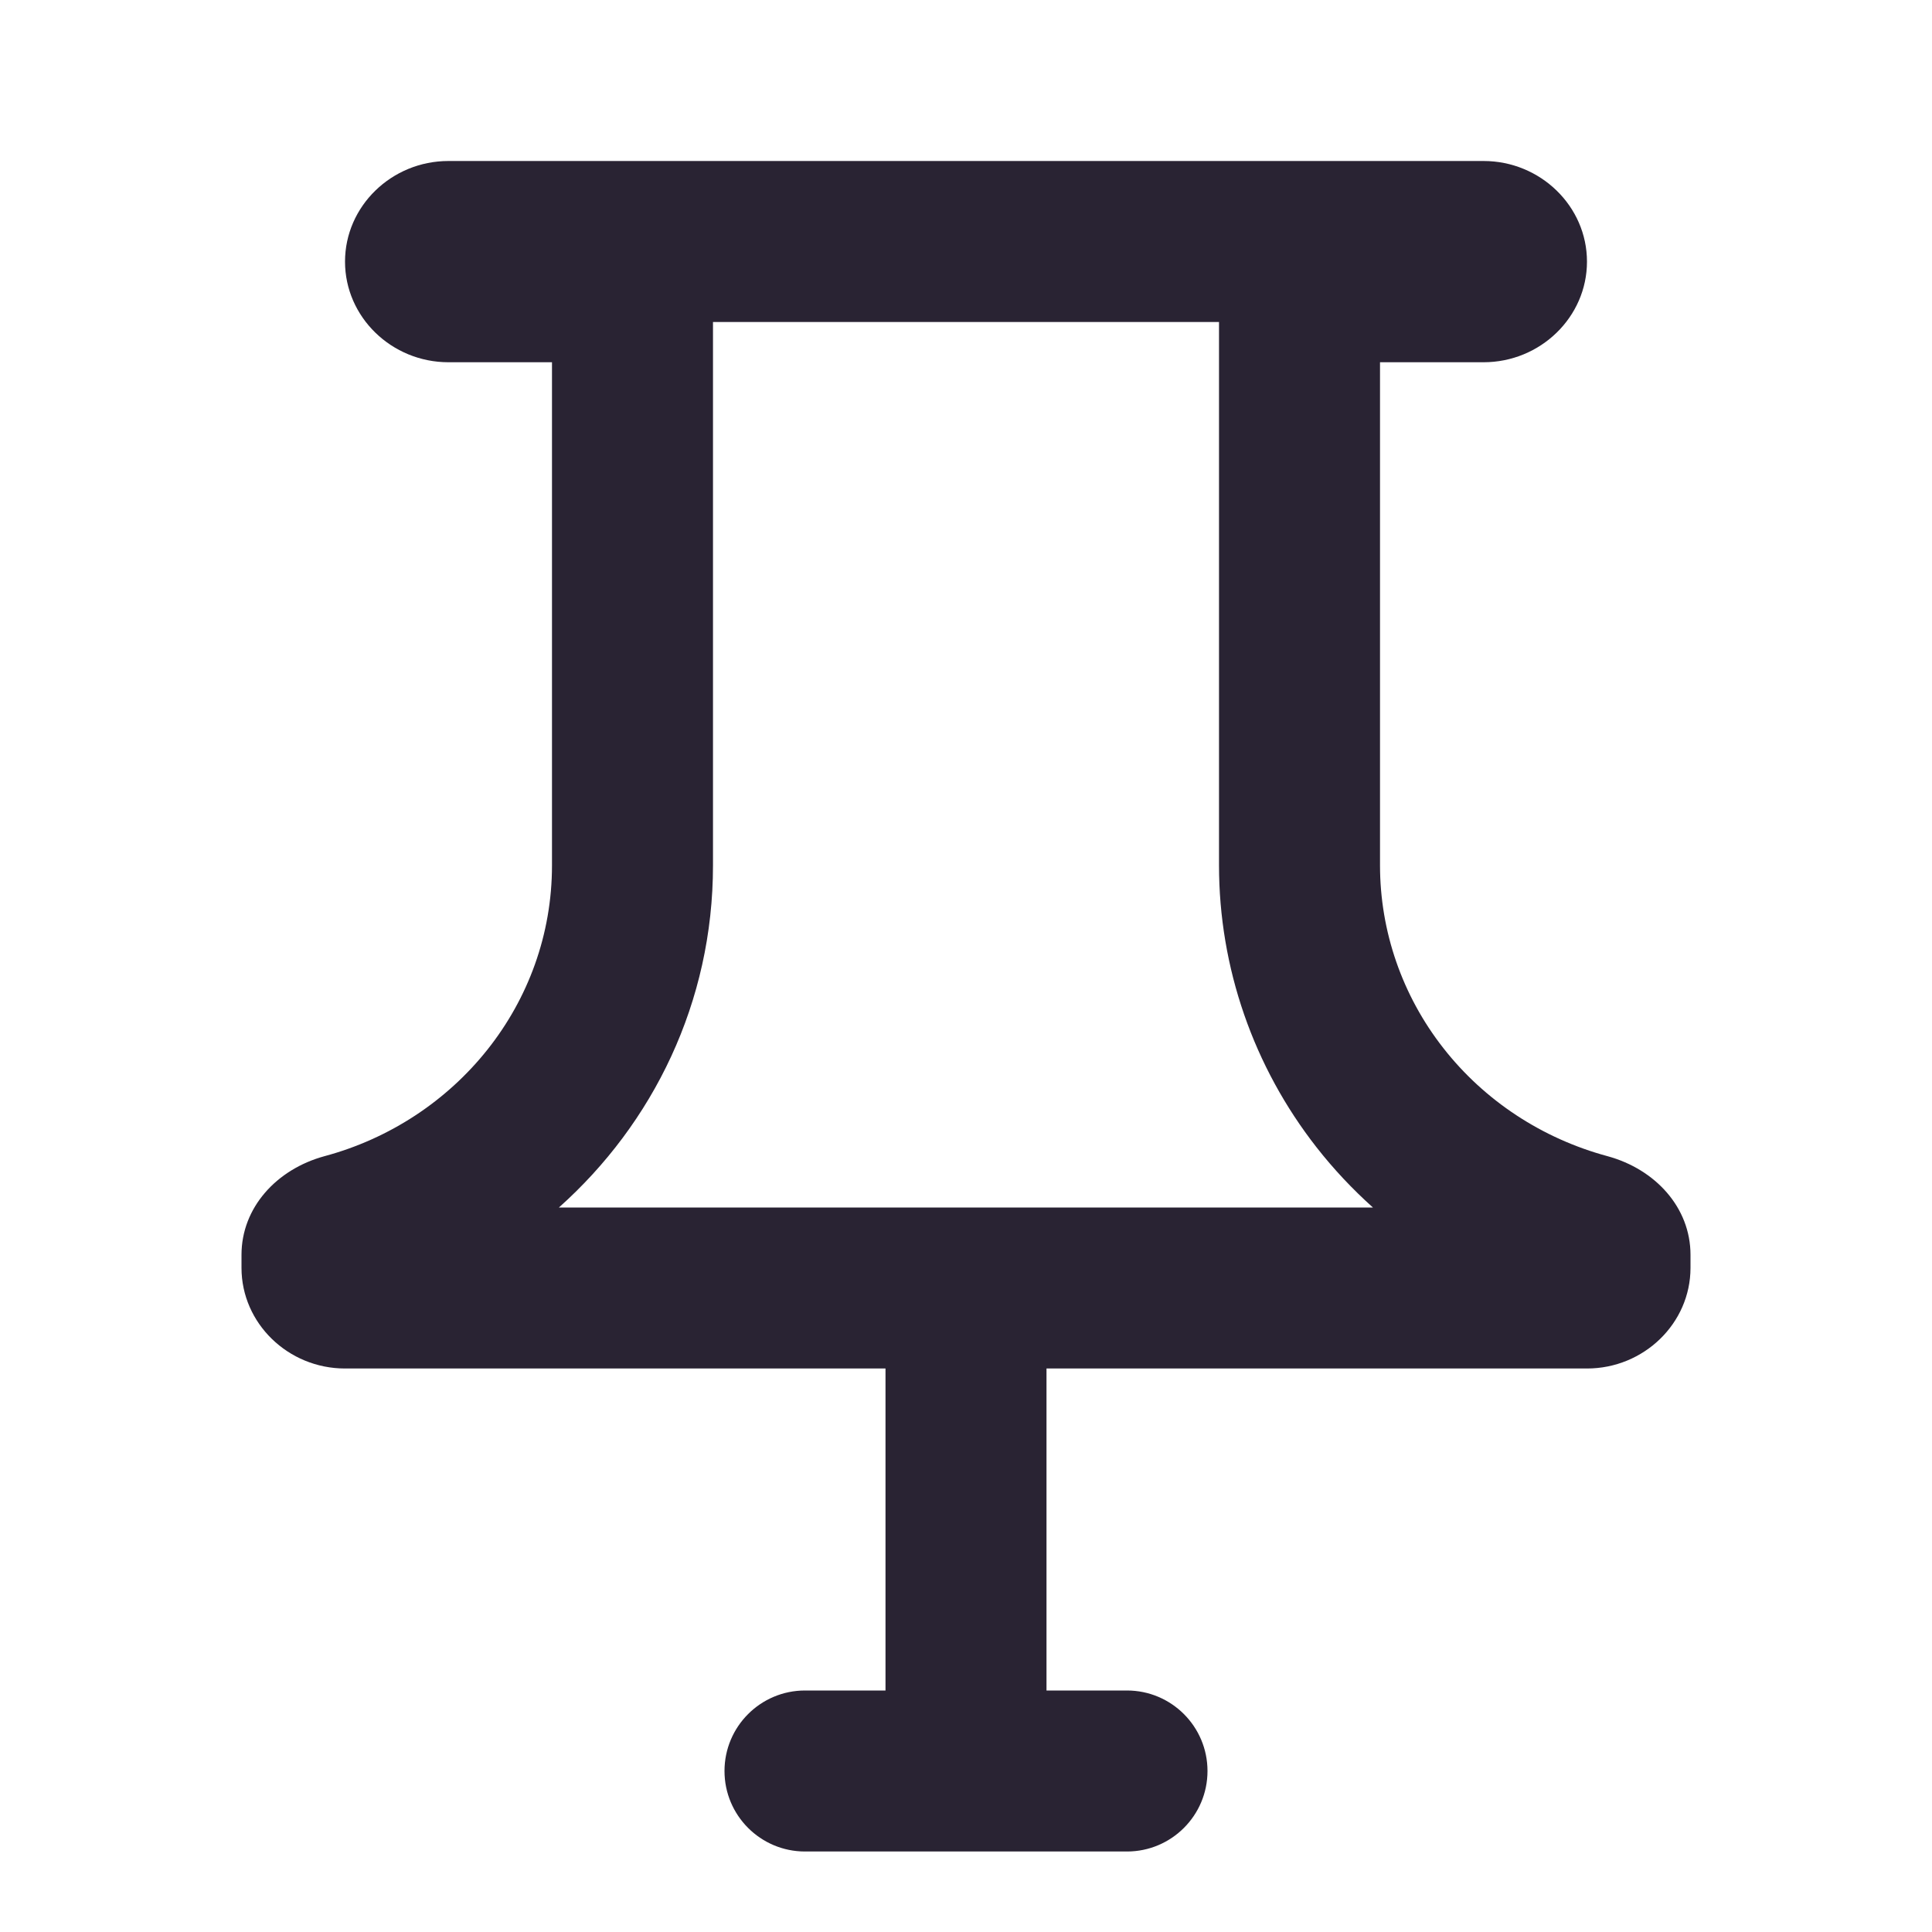
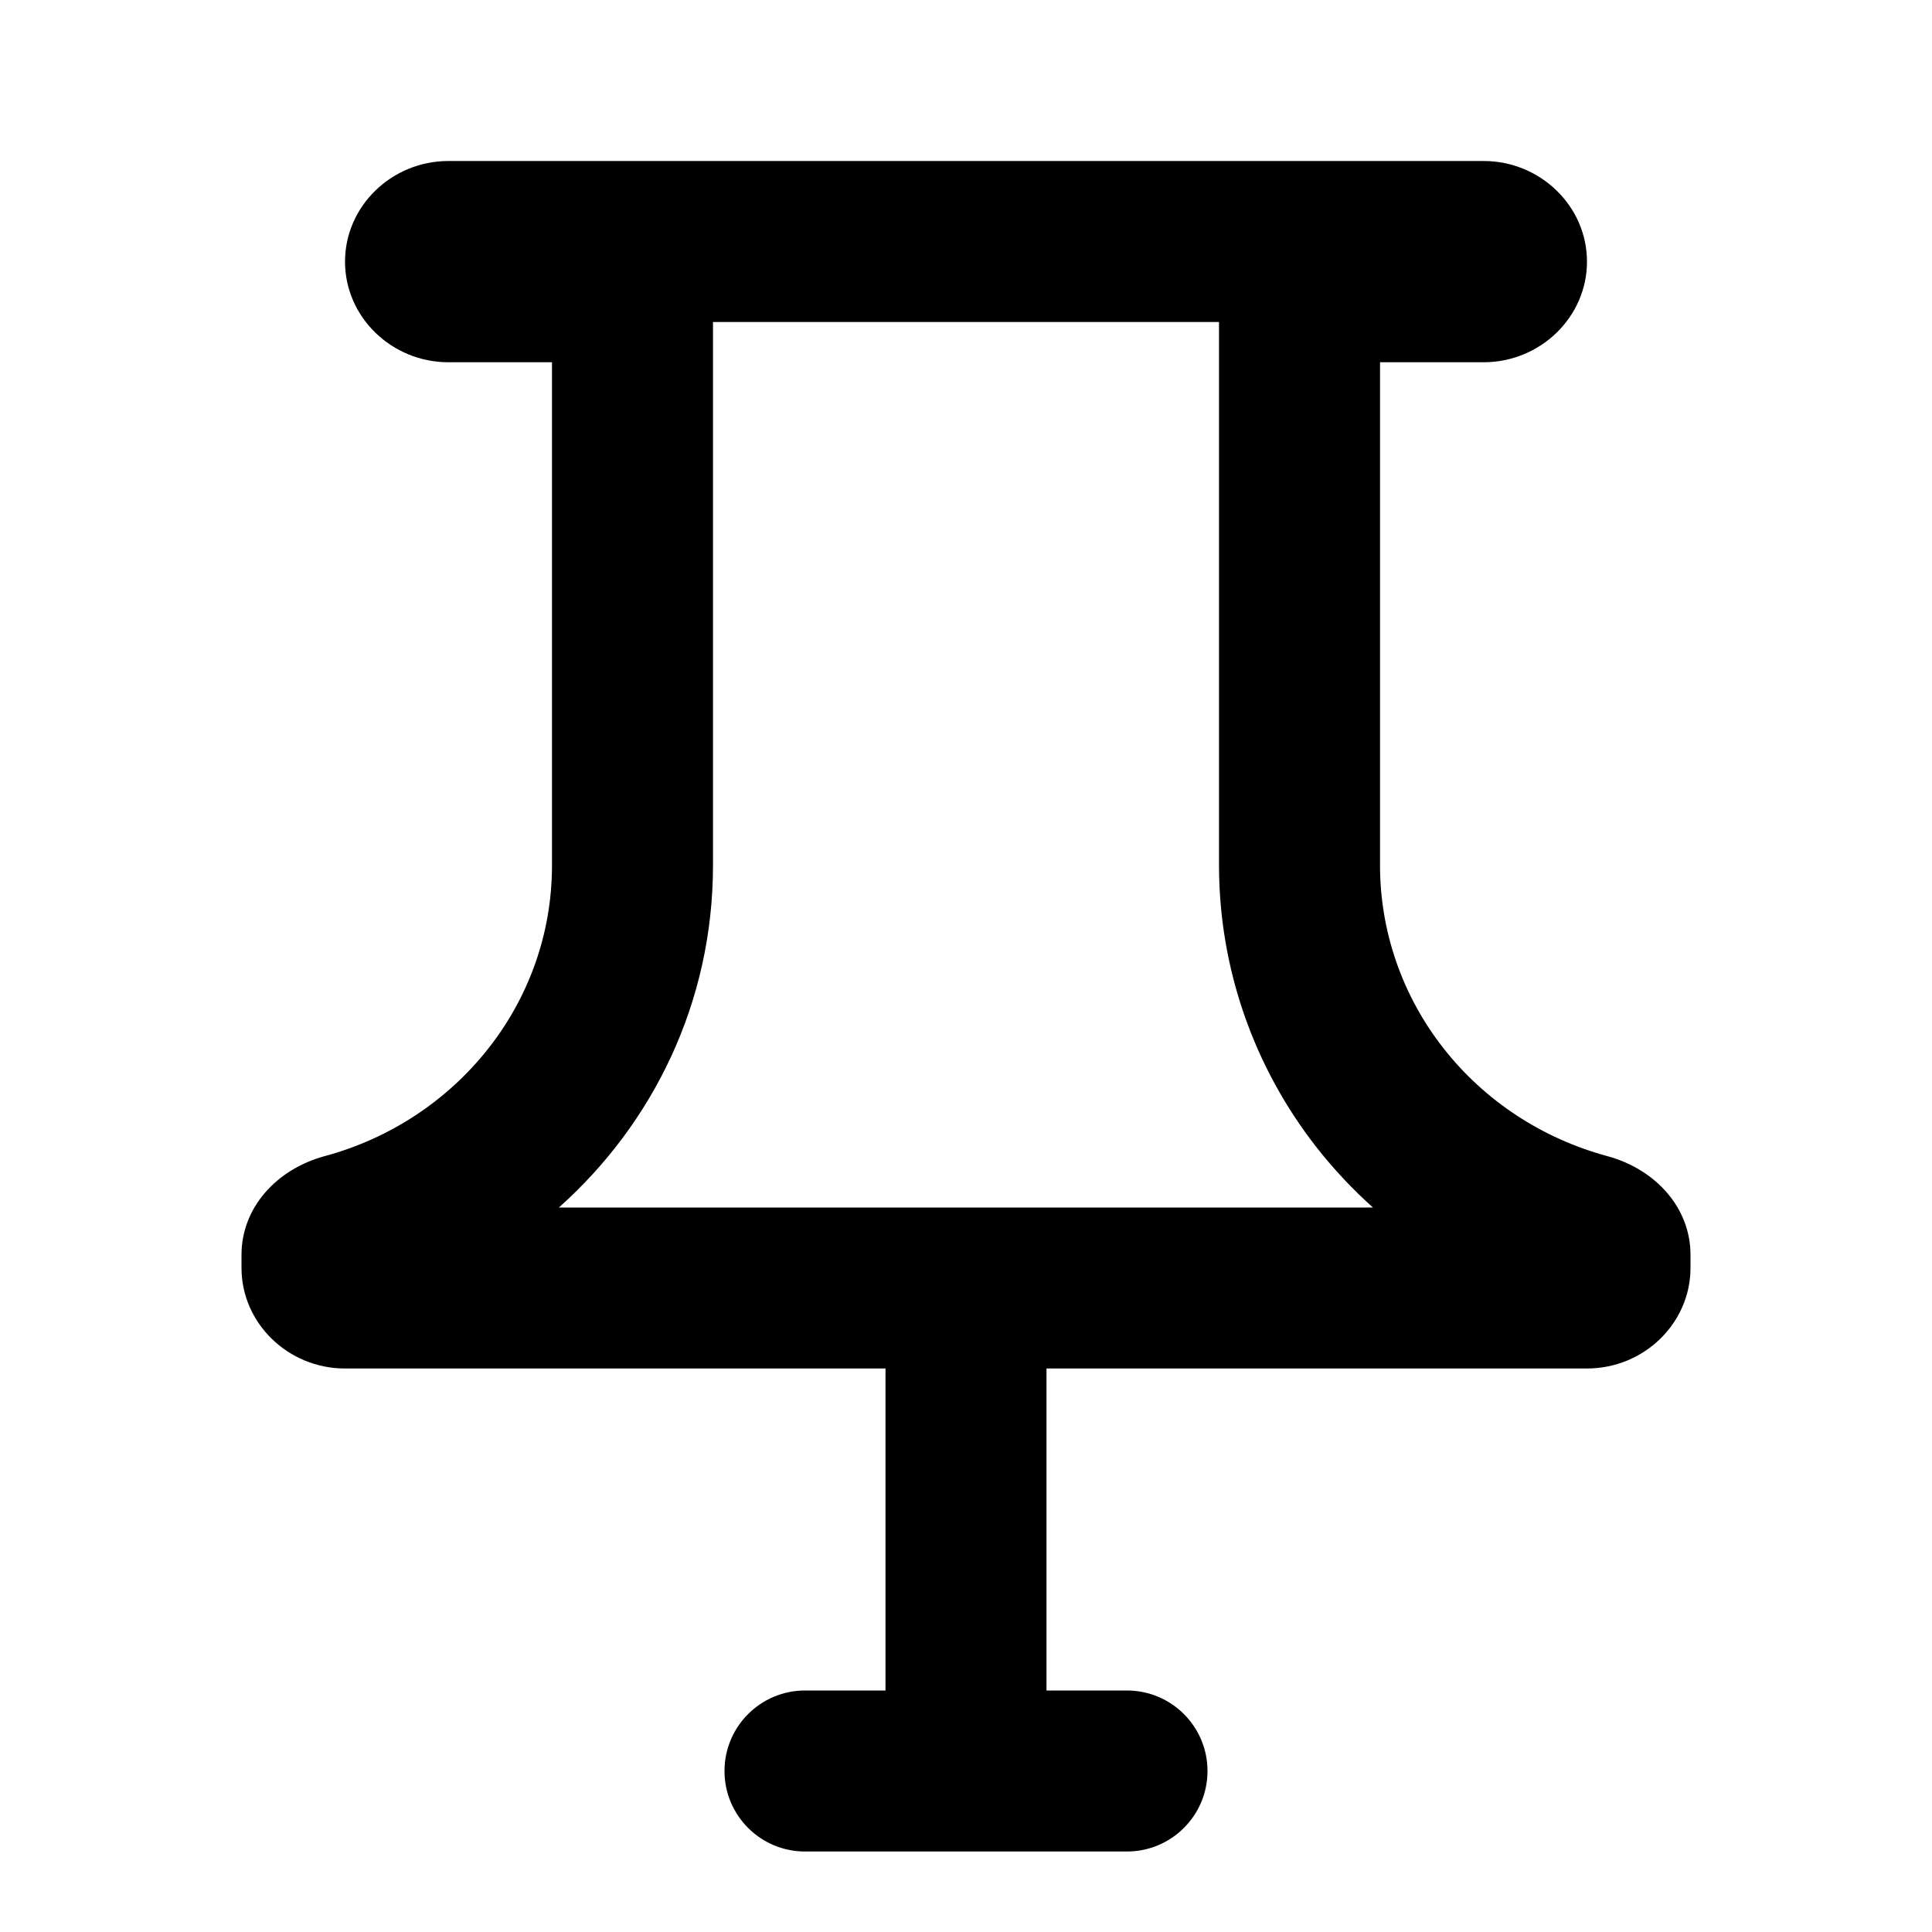
- <svg xmlns="http://www.w3.org/2000/svg" width="24" height="24" viewBox="0 0 24 24" fill="none">
-   <path fill-rule="evenodd" clip-rule="evenodd" d="M17.93 13.02C17.419 12.368 17.143 11.57 17.143 10.75V4.5H18.429C19.136 4.5 19.714 3.938 19.714 3.25C19.714 2.562 19.136 2 18.429 2H5.571C4.864 2 4.286 2.562 4.286 3.25C4.286 3.938 4.864 4.5 5.571 4.5H6.857V10.75C6.857 12.475 5.661 13.925 4.029 14.363C3.437 14.525 3 15 3 15.588V15.75C3 16.438 3.579 17 4.286 17H11V21H10C9.448 21 9 21.448 9 22C9 22.552 9.448 23 10 23H14C14.552 23 15 22.552 15 22C15 21.448 14.552 21 14 21H13V17H19.714C20.421 17 21 16.438 21 15.75V15.588C21 15 20.563 14.525 19.971 14.363C19.158 14.144 18.441 13.673 17.93 13.02ZM8.857 4H15.143V10.749C15.143 12.022 15.572 13.253 16.355 14.253C16.567 14.524 16.802 14.773 17.055 15H6.943C8.112 13.957 8.857 12.451 8.857 10.75V4Z" fill="#292333" />
+ <svg xmlns="http://www.w3.org/2000/svg" width="1em" height="1em" viewBox="0 0 24 24" fill="none">
+   <path fill-rule="evenodd" clip-rule="evenodd" d="M17.93 13.02C17.419 12.368 17.143 11.57 17.143 10.75V4.5H18.429C19.136 4.5 19.714 3.938 19.714 3.25C19.714 2.562 19.136 2 18.429 2H5.571C4.864 2 4.286 2.562 4.286 3.25C4.286 3.938 4.864 4.5 5.571 4.5H6.857V10.75C6.857 12.475 5.661 13.925 4.029 14.363C3.437 14.525 3 15 3 15.588V15.75C3 16.438 3.579 17 4.286 17H11V21H10C9.448 21 9 21.448 9 22C9 22.552 9.448 23 10 23H14C14.552 23 15 22.552 15 22C15 21.448 14.552 21 14 21H13V17H19.714C20.421 17 21 16.438 21 15.75V15.588C21 15 20.563 14.525 19.971 14.363C19.158 14.144 18.441 13.673 17.93 13.02ZM8.857 4H15.143V10.749C15.143 12.022 15.572 13.253 16.355 14.253C16.567 14.524 16.802 14.773 17.055 15H6.943C8.112 13.957 8.857 12.451 8.857 10.75V4Z" fill="currentColor" />
</svg>
